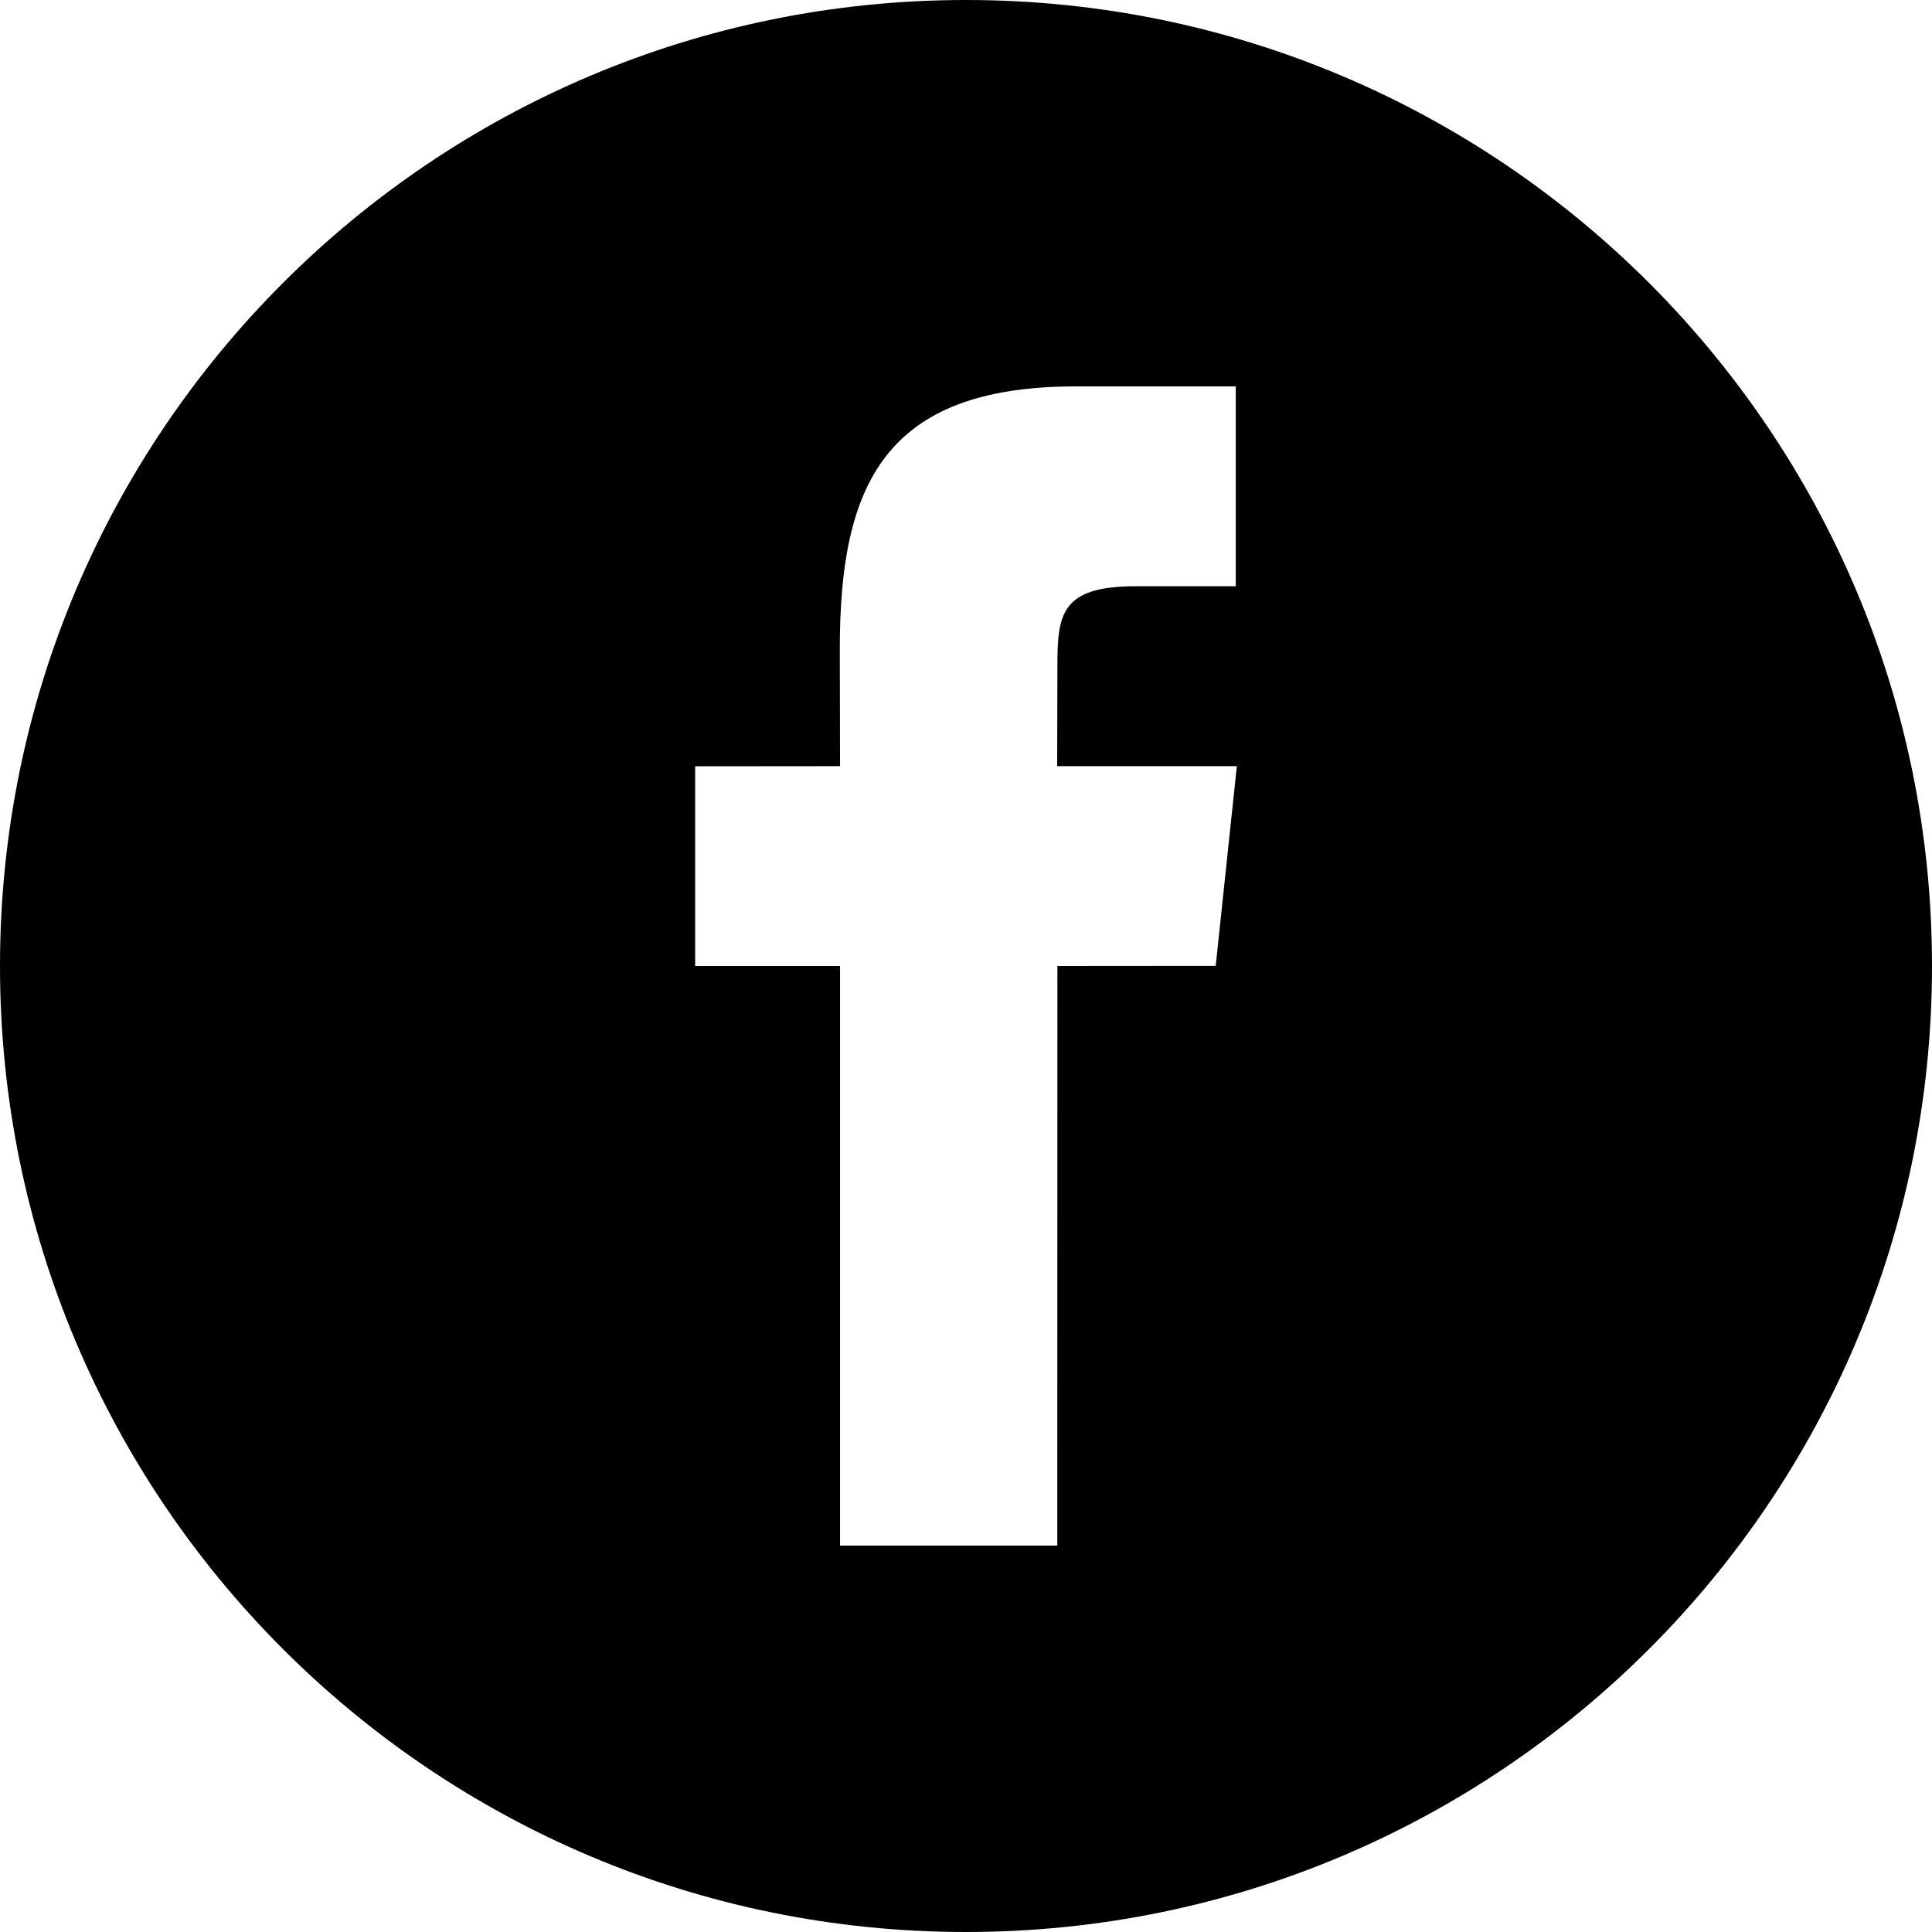
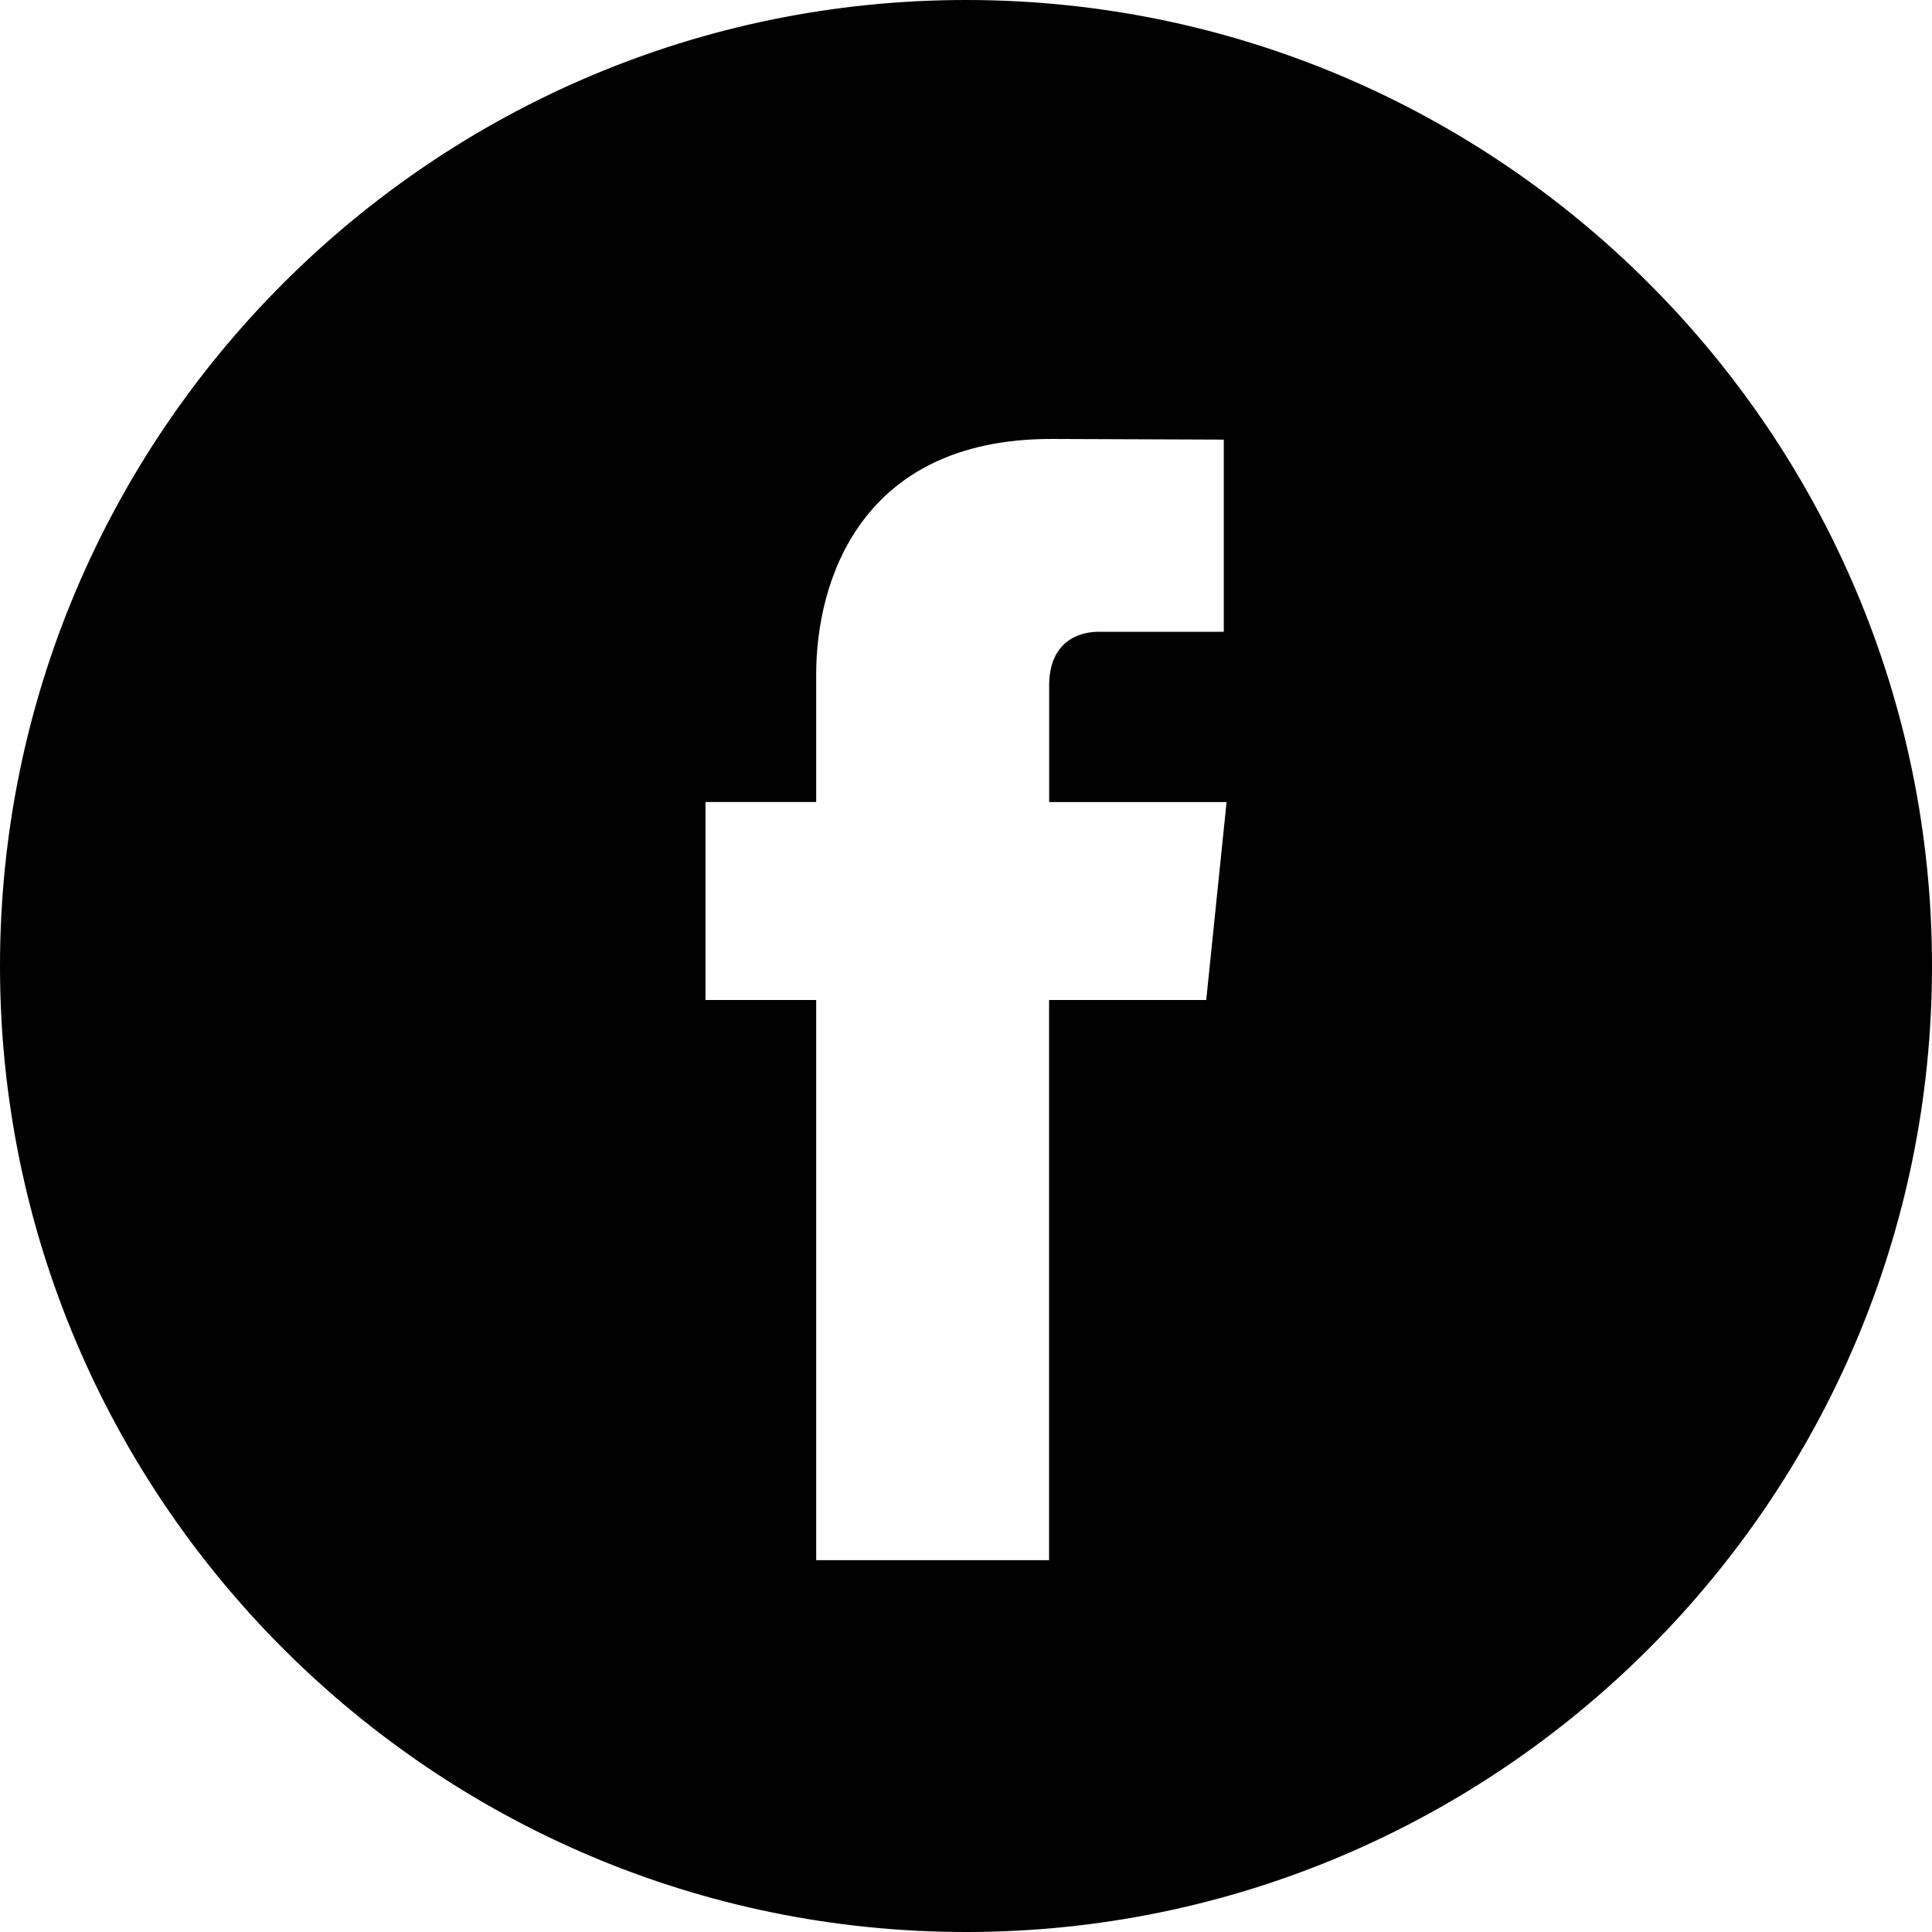
- <svg xmlns="http://www.w3.org/2000/svg" viewBox="0 0 486.392 486.392" width="512" height="512" id="facebook">
-   <path d="M243.196 0C108.89 0 0 108.89 0 243.196s108.89 243.196 243.196 243.196 243.196-108.89 243.196-243.196C486.392 108.86 377.502 0 243.196 0zm62.866 243.165l-39.854.03-.03 145.917h-54.69V243.196H175.01v-50.28l36.48-.03-.062-29.61c0-41.04 11.126-65.997 59.43-65.997h40.25v50.31h-25.17c-18.818 0-19.73 7.022-19.73 20.124l-.06 25.17h45.233l-5.318 50.28z" />
+ <svg xmlns="http://www.w3.org/2000/svg" version="1.1" id="Capa_1" x="0px" y="0px" width="49.652px" height="49.652px" viewBox="0 0 49.652 49.652" style="enable-background:new 0 0 49.652 49.652;" xml:space="preserve">
+   <g>
+     <g>
+       <path d="M24.826,0C11.137,0,0,11.137,0,24.826c0,13.688,11.137,24.826,24.826,24.826c13.688,0,24.826-11.138,24.826-24.826    C49.652,11.137,38.516,0,24.826,0z M31,25.7h-4.039c0,6.453,0,14.396,0,14.396h-5.985c0,0,0-7.866,0-14.396h-2.845v-5.088h2.845    v-3.291c0-2.357,1.12-6.04,6.04-6.04l4.435,0.017v4.939c0,0-2.695,0-3.219,0c-0.524,0-1.269,0.262-1.269,1.386v2.99h4.56L31,25.7z    " />
+     </g>
+   </g>
+   <g>
+ </g>
+   <g>
+ </g>
+   <g>
+ </g>
+   <g>
+ </g>
+   <g>
+ </g>
+   <g>
+ </g>
+   <g>
+ </g>
+   <g>
+ </g>
+   <g>
+ </g>
+   <g>
+ </g>
+   <g>
+ </g>
+   <g>
+ </g>
+   <g>
+ </g>
+   <g>
+ </g>
+   <g>
+ </g>
</svg>
